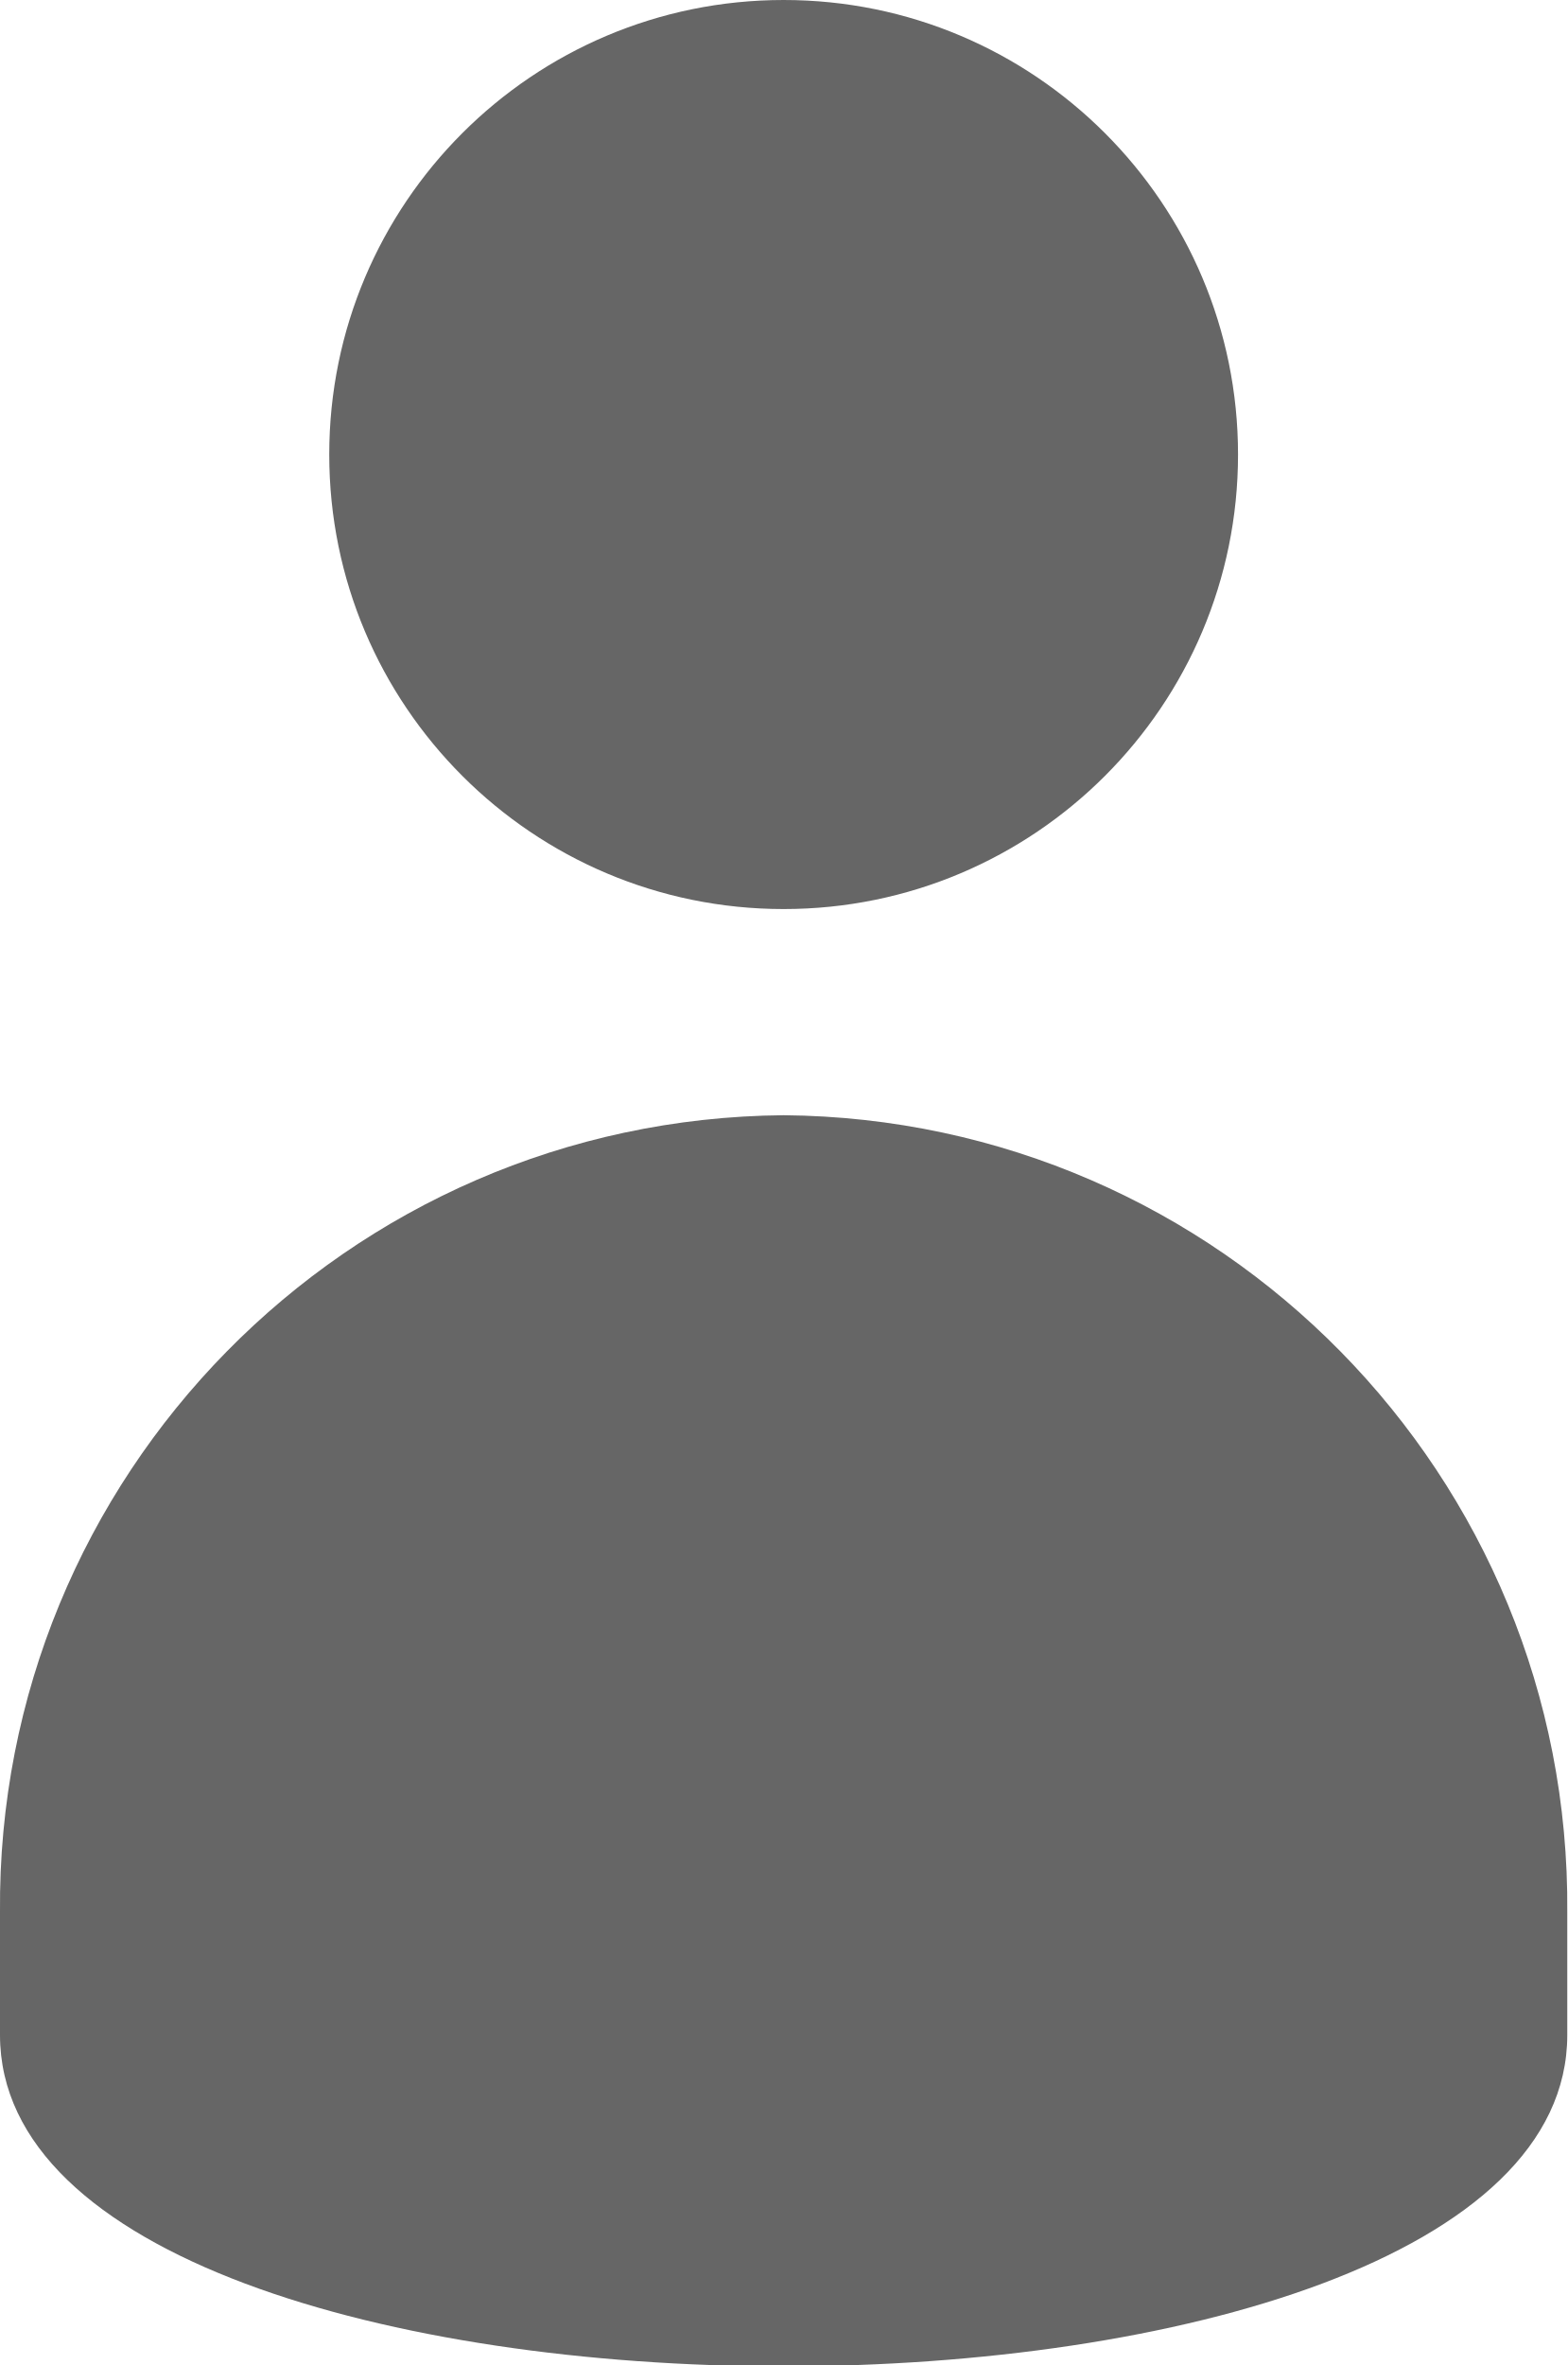
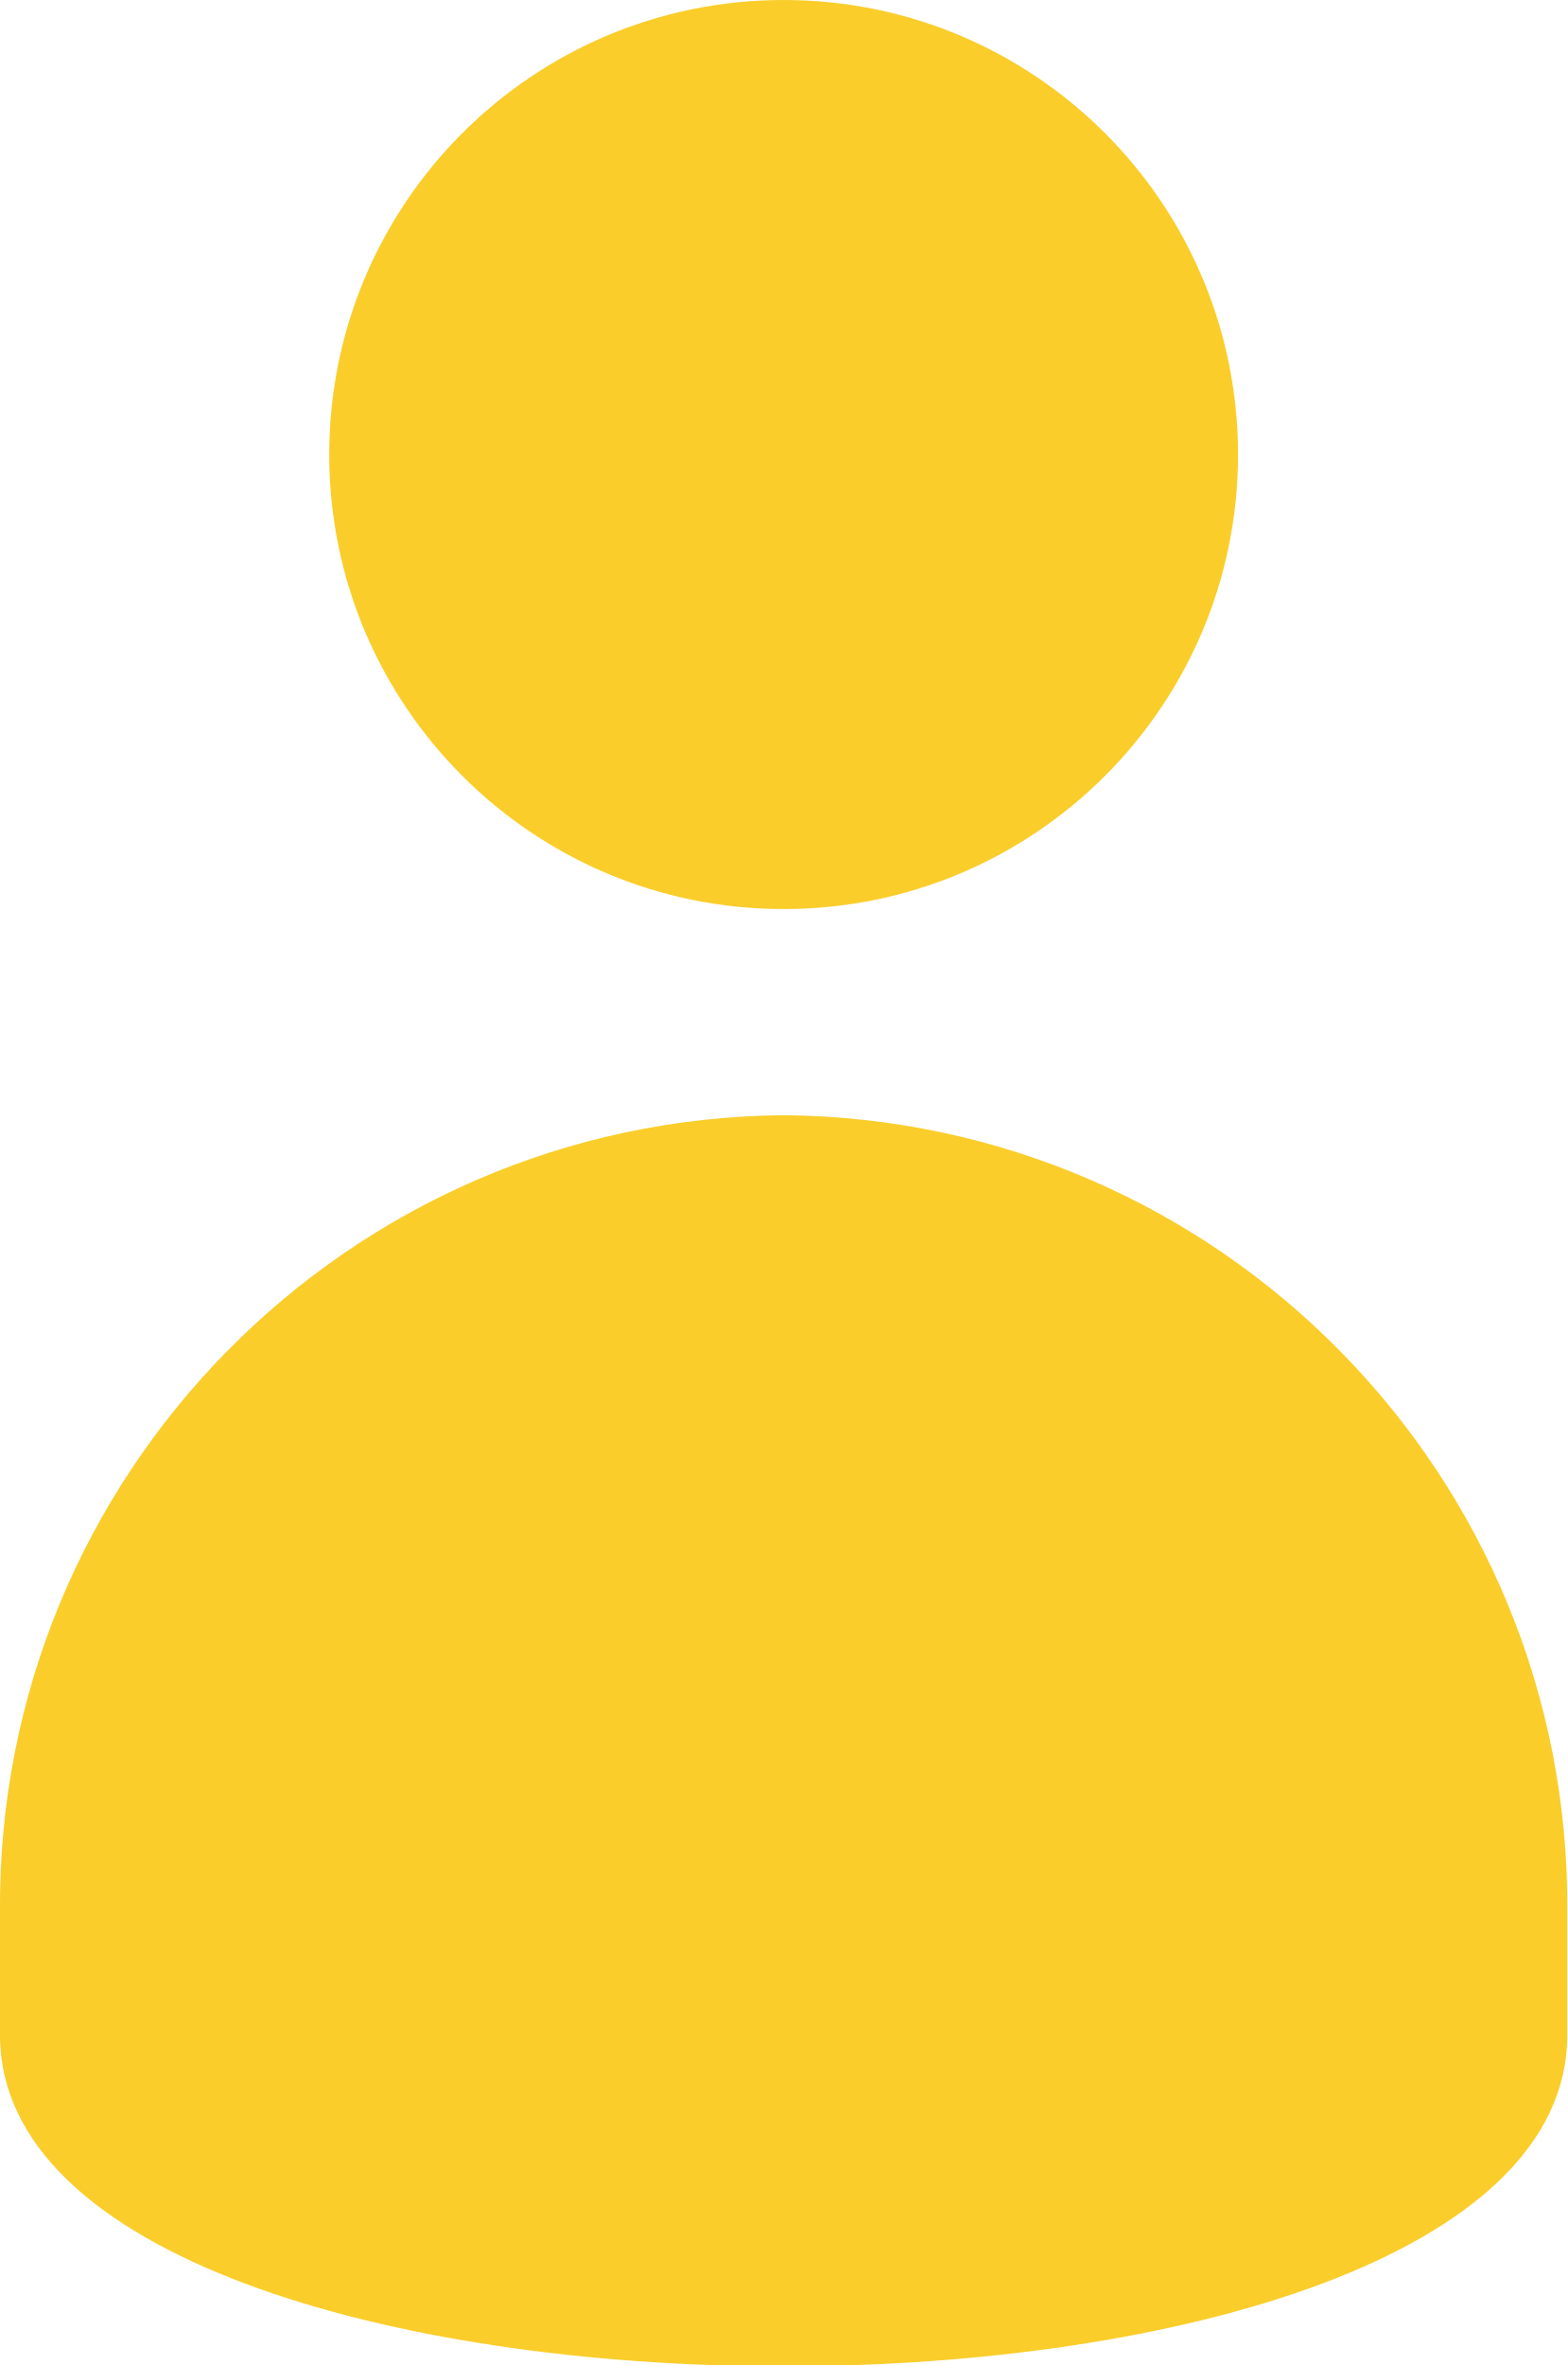
<svg xmlns="http://www.w3.org/2000/svg" viewBox="0 0 23.42 35.33">
  <defs>
-     <style>.cls-1{fill:#666;}</style>
+     <style>.cls-1{fill:#FACD2A;}</style>
  </defs>
  <g id="Ebene_2" data-name="Ebene 2">
    <g id="Icons">
      <path class="cls-1" d="M0,30.4V28.57A11.81,11.81,0,0,1,11.71,16.66h0A11.81,11.81,0,0,1,23.42,28.57V30.4C23.42,37,0,37,0,30.4Z" />
      <circle class="cls-1" cx="11.71" cy="6.79" r="6.79" />
    </g>
  </g>
</svg>
